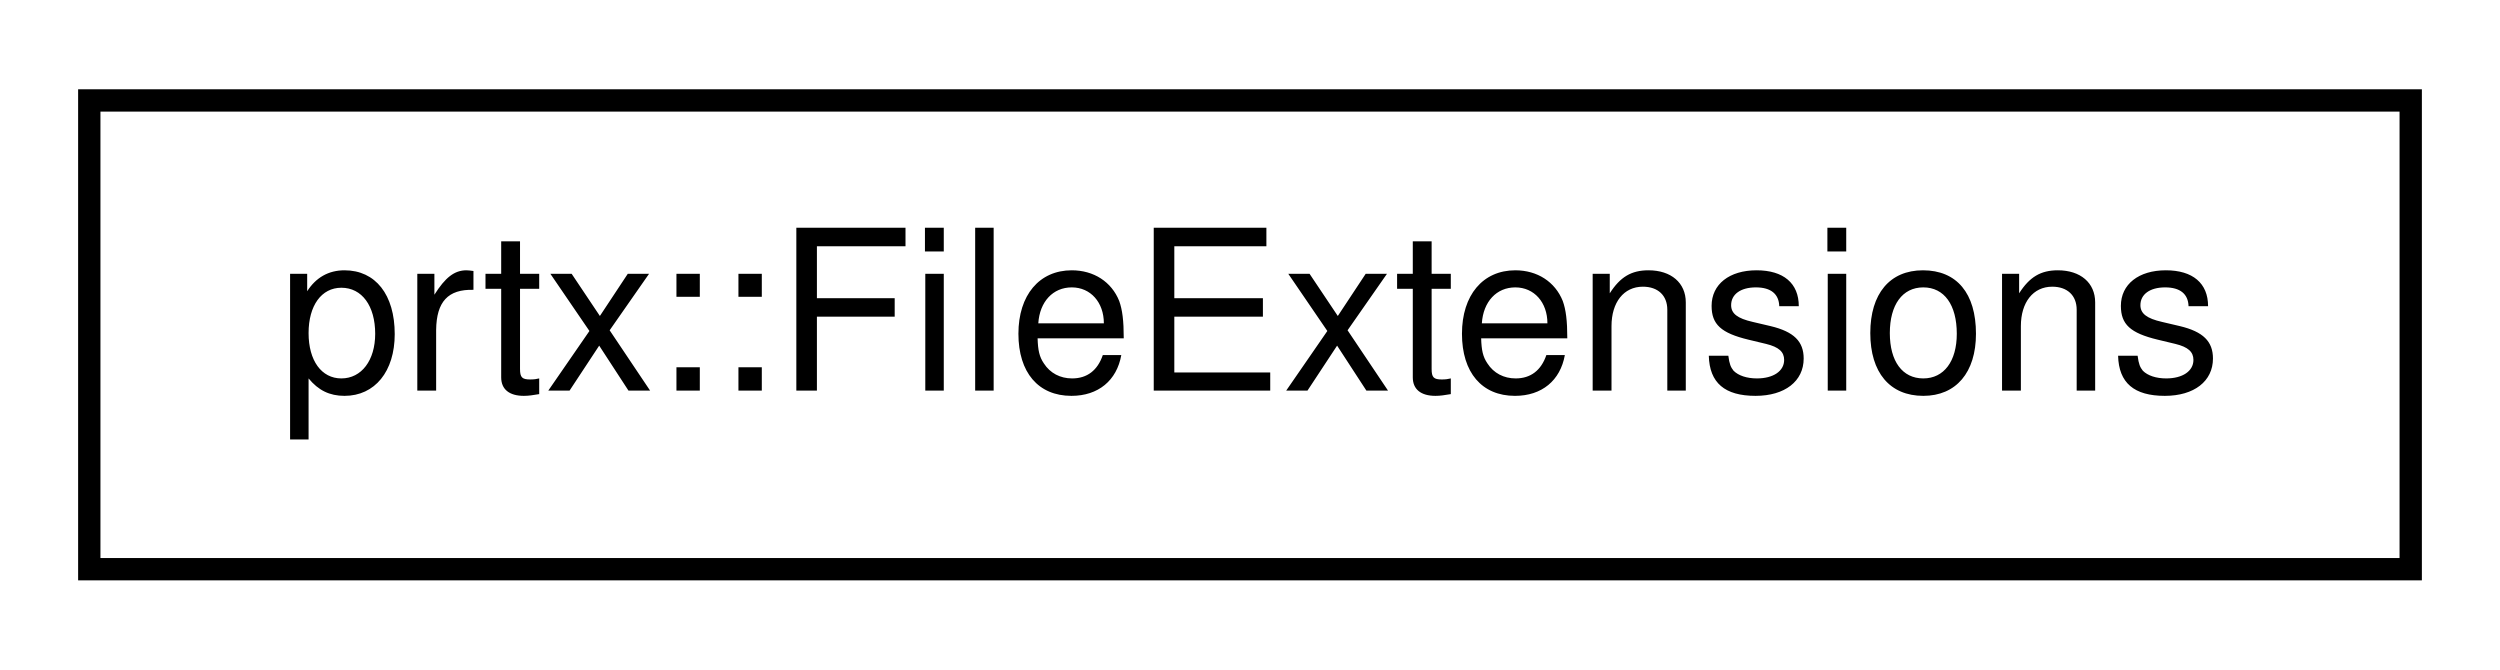
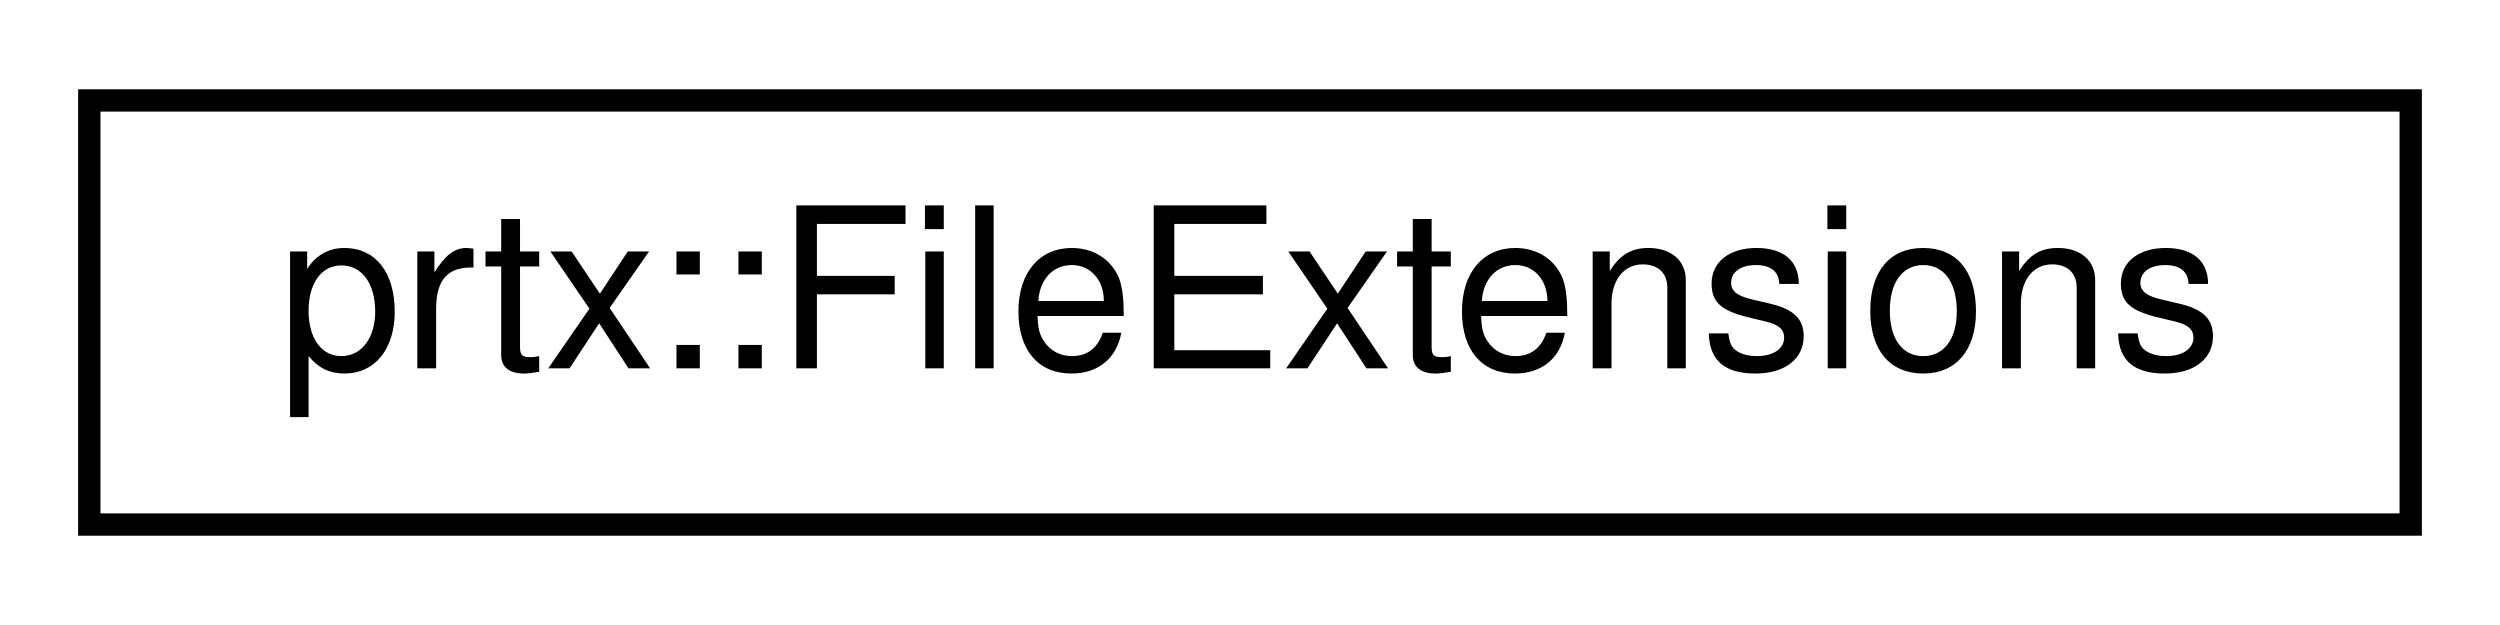
- <svg xmlns="http://www.w3.org/2000/svg" xmlns:xlink="http://www.w3.org/1999/xlink" width="112pt" height="30pt" viewBox="0.00 0.00 112.00 30.00">
-   <g id="graph1" class="graph" transform="scale(1 1) rotate(0) translate(4 26)">
+ <svg xmlns="http://www.w3.org/2000/svg" xmlns:xlink="http://www.w3.org/1999/xlink" width="112pt" height="28pt" viewBox="0.00 0.00 112.00 28.00">
+   <g id="graph0" class="graph" transform="scale(1 1) rotate(0) translate(4 24)">
    <g id="node1" class="node">
-       <a xlink:href="classprtx_1_1_file_extensions.html" target="_top" xlink:title="prtx::FileExtensions">
-         <polygon fill="none" stroke="black" points="0,-0.5 0,-21.5 104,-21.5 104,-0.5 0,-0.5" />
-         <text text-anchor="middle" x="52" y="-8.5" font-family="Helvetica,sans-Serif" font-size="10.00">prtx::FileExtensions</text>
-       </a>
+       <g id="a_node1">
+         <a xlink:href="classprtx_1_1_file_extensions.html" target="_top" xlink:title="prtx::FileExtensions">
+           <polygon fill="none" stroke="black" points="0,-0.5 0,-19.5 104,-19.5 104,-0.5 0,-0.5" />
+           <text text-anchor="middle" x="52" y="-7.5" font-family="Helvetica,sans-Serif" font-size="10.00">prtx::FileExtensions</text>
+         </a>
+       </g>
    </g>
  </g>
</svg>
